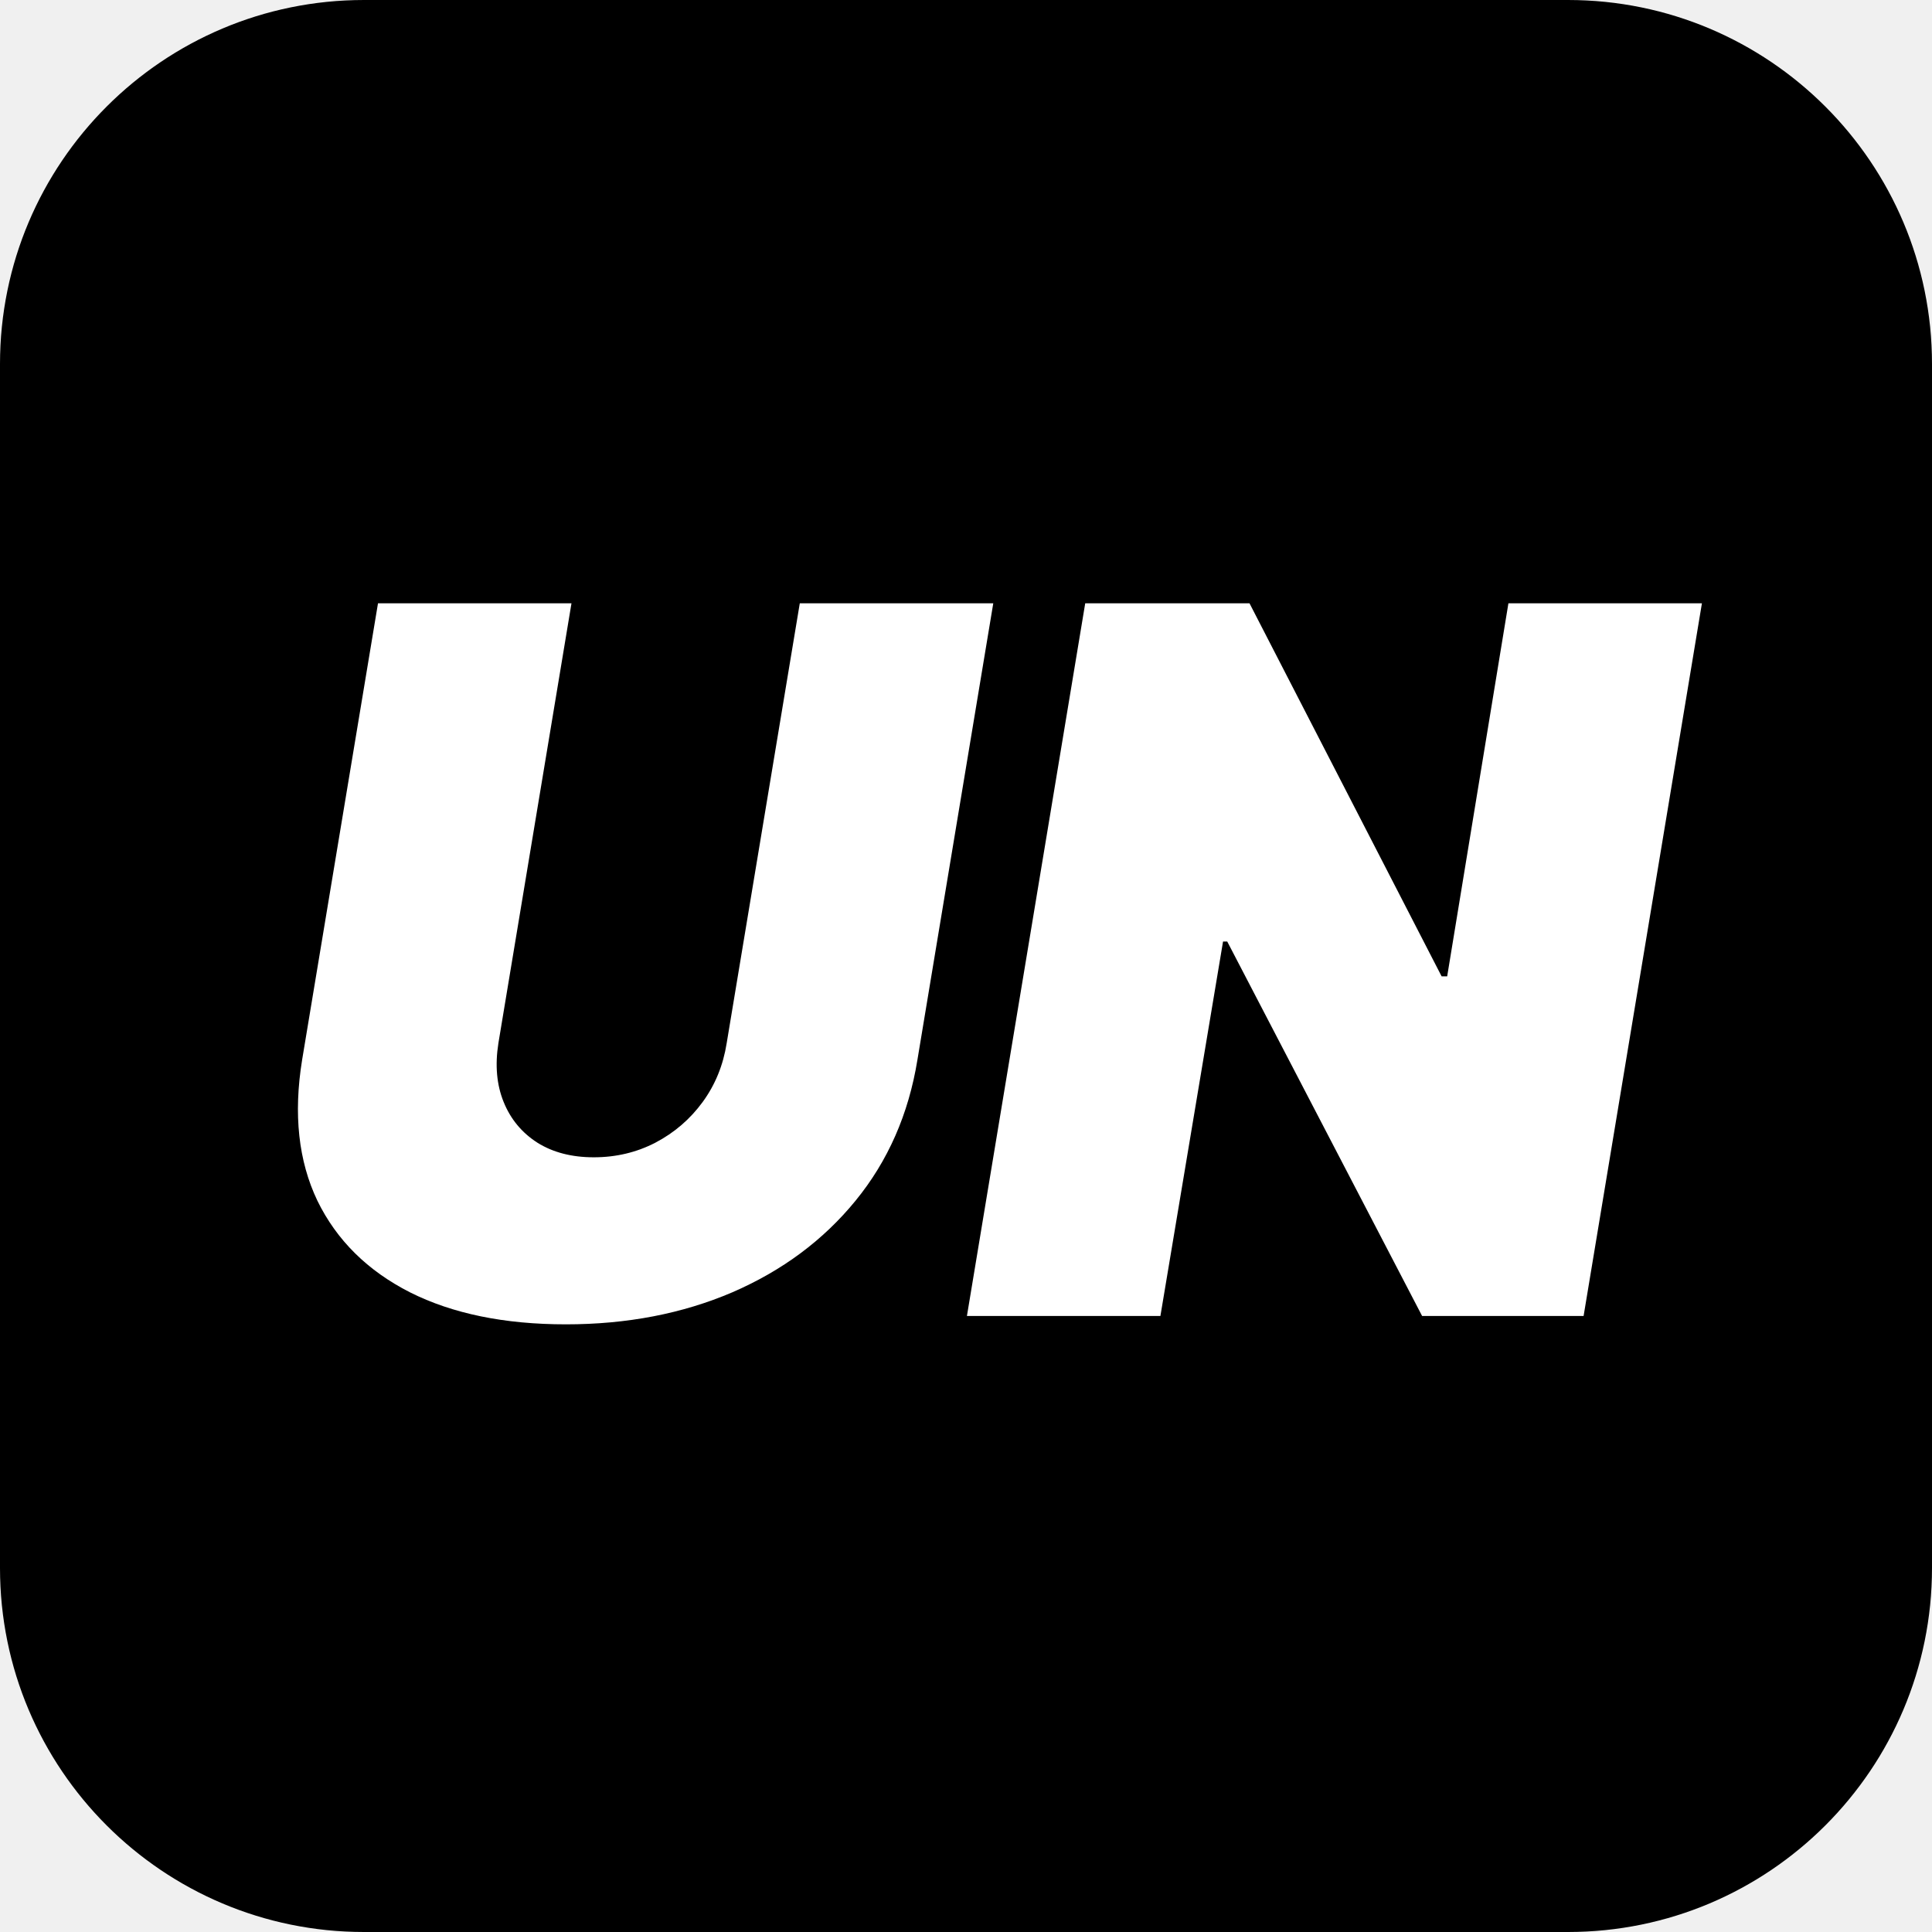
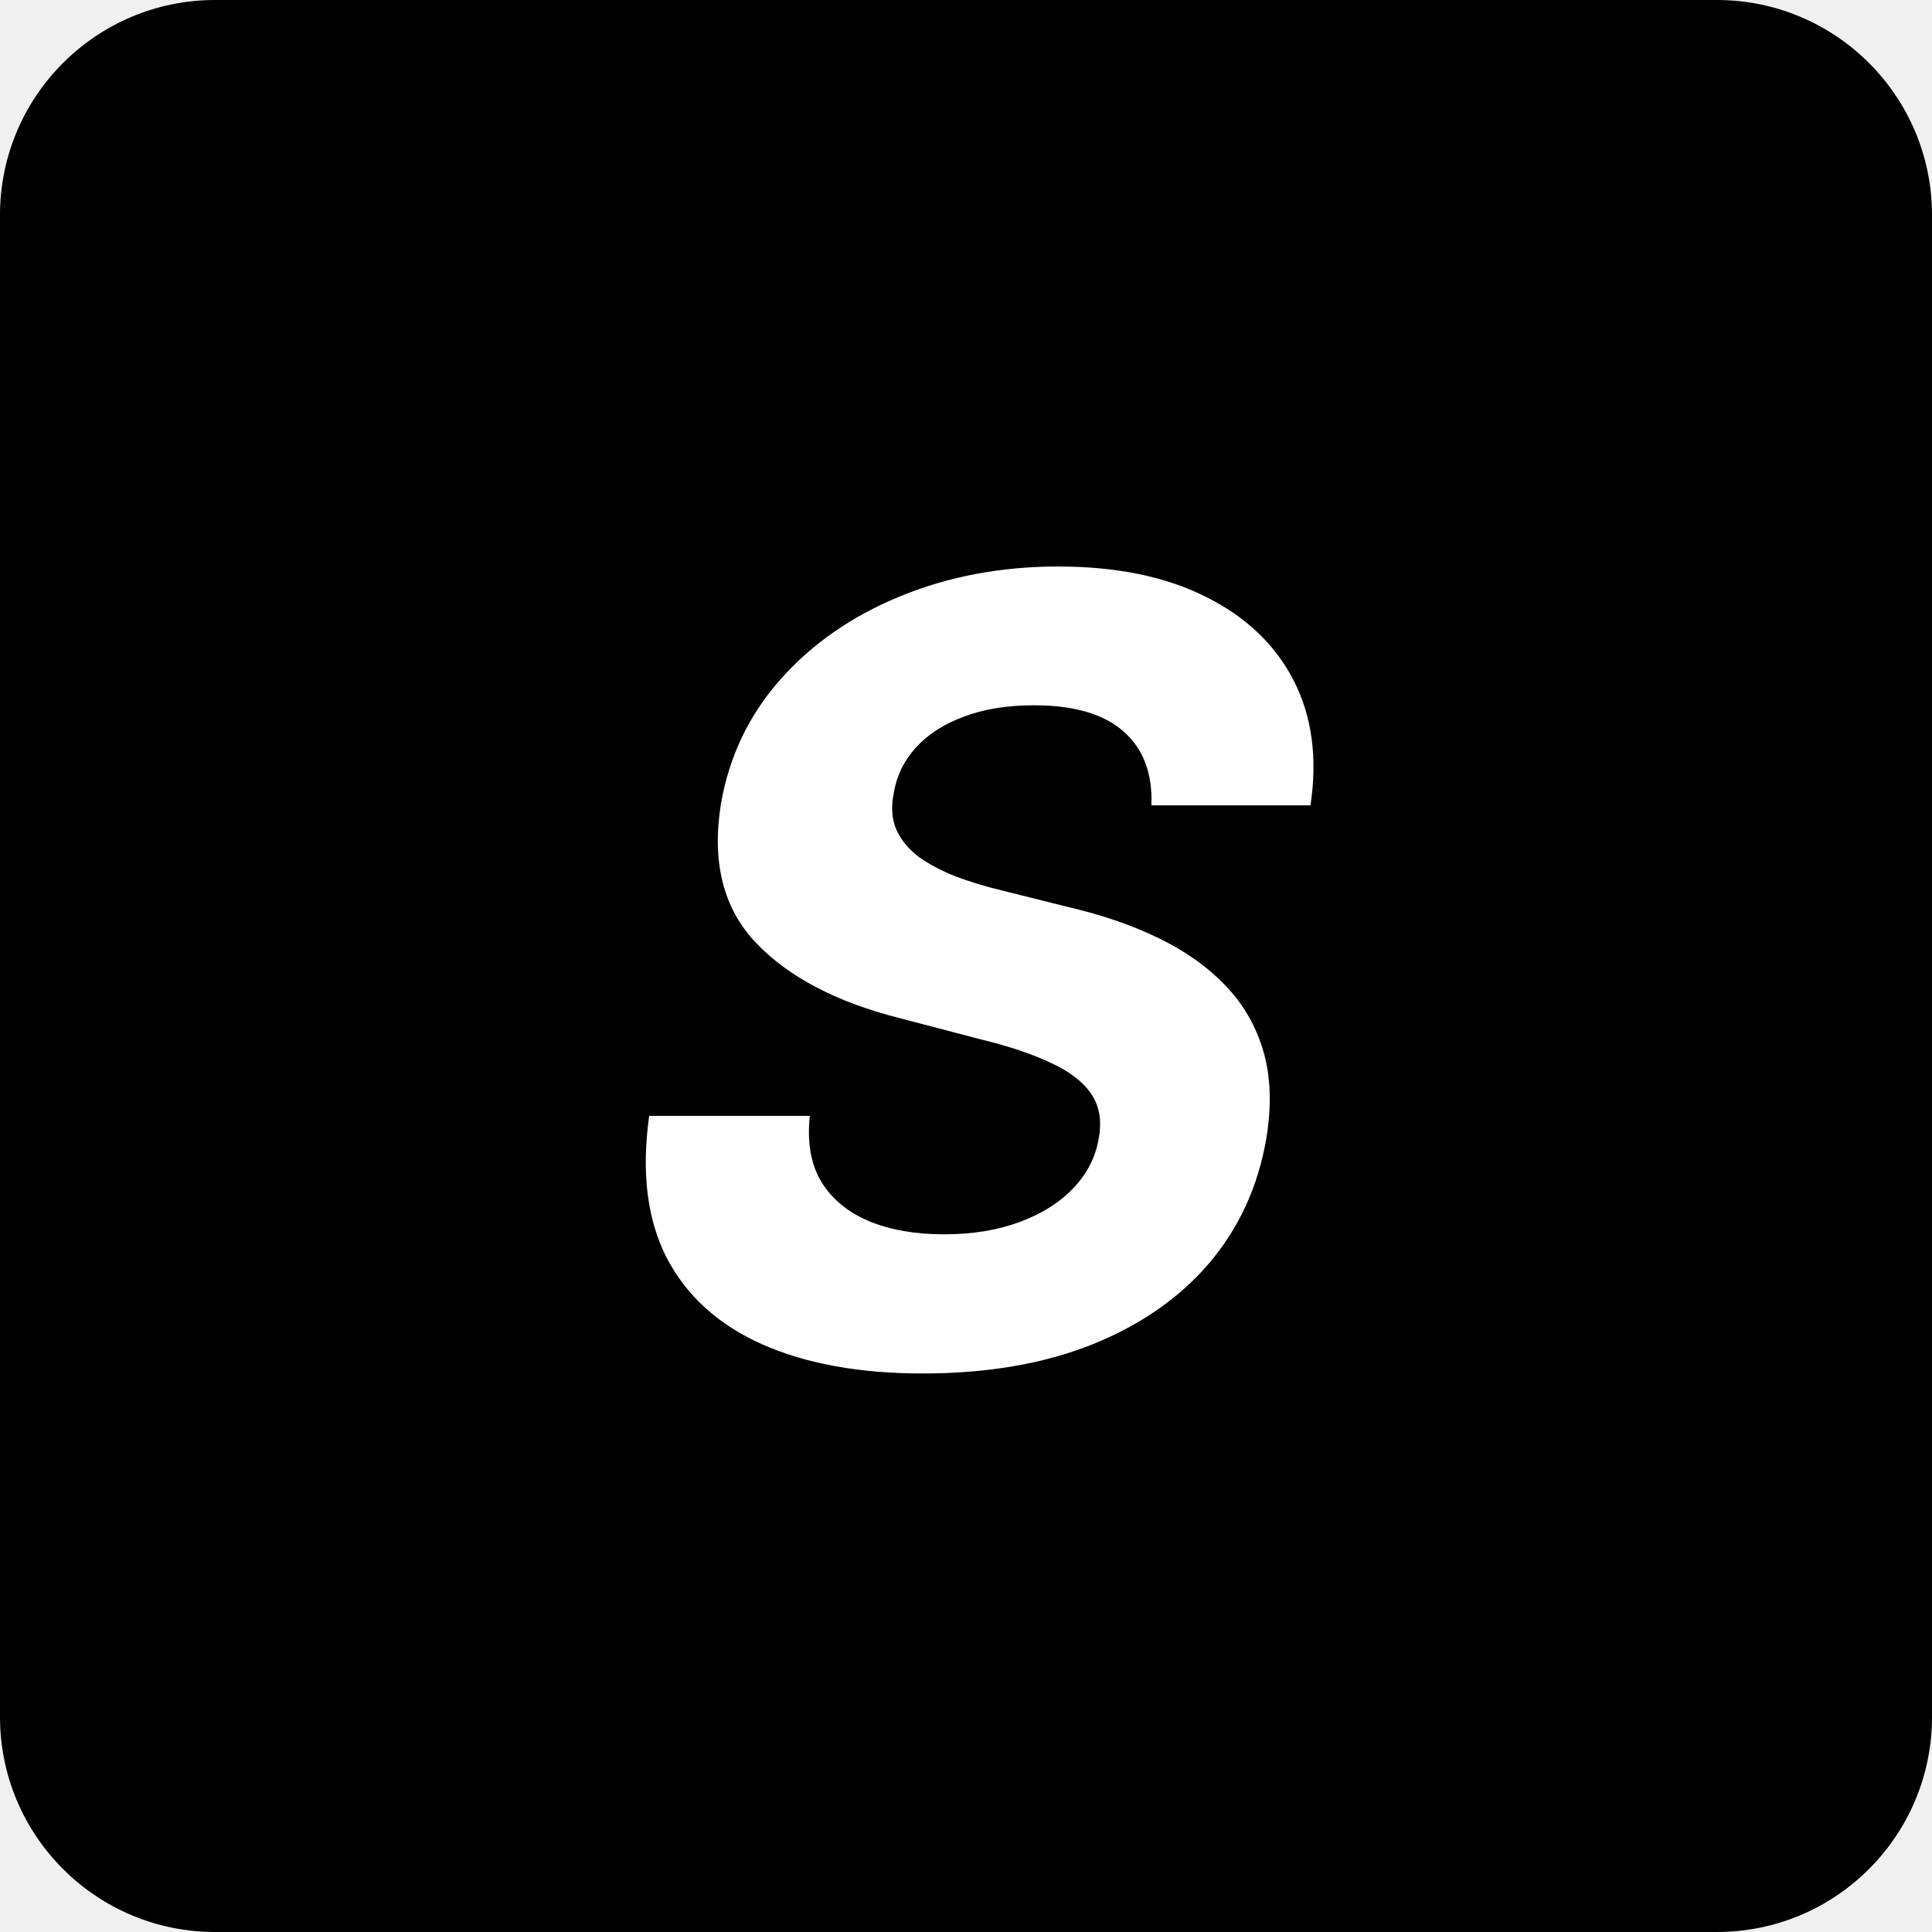
- <svg xmlns="http://www.w3.org/2000/svg" width="69" height="69" viewBox="0 0 69 69" fill="none">
-   <rect width="69" height="69" rx="13" fill="black" />
-   <path d="M28.564 21.546H35.474L32.765 37.852C32.45 39.791 31.712 41.469 30.552 42.886C29.401 44.295 27.934 45.384 26.152 46.155C24.371 46.917 22.391 47.298 20.211 47.298C18.016 47.298 16.16 46.917 14.643 46.155C13.127 45.384 12.025 44.295 11.337 42.886C10.658 41.469 10.475 39.791 10.79 37.852L13.5 21.546H20.41L17.8 37.256C17.676 38.043 17.738 38.743 17.987 39.356C18.235 39.969 18.637 40.454 19.192 40.81C19.747 41.158 20.419 41.332 21.206 41.332C22.001 41.332 22.734 41.158 23.406 40.81C24.085 40.454 24.648 39.969 25.096 39.356C25.543 38.743 25.829 38.043 25.953 37.256L28.564 21.546ZM60.783 21.546L56.557 47H50.79L43.83 33.626H43.68L41.443 47H34.533L38.758 21.546H44.625L51.486 34.869H51.685L53.872 21.546H60.783Z" fill="white" />
+ <svg xmlns="http://www.w3.org/2000/svg" width="485" height="485" viewBox="0 0 485 485" fill="none">
+   <rect width="485" height="485" rx="54" fill="black" />
+   <path d="M289.037 202.169C289.358 194.15 287.016 187.959 282.012 183.596C277.071 179.233 269.597 177.052 259.589 177.052C252.788 177.052 246.886 178.014 241.881 179.939C236.877 181.799 232.867 184.398 229.852 187.734C226.901 191.006 225.072 194.791 224.366 199.09C223.661 202.618 223.885 205.698 225.04 208.328C226.259 210.959 228.152 213.237 230.718 215.161C233.348 217.022 236.46 218.658 240.053 220.069C243.646 221.417 247.463 222.571 251.505 223.534L268.442 227.768C276.719 229.693 284.161 232.259 290.769 235.467C297.441 238.675 303.023 242.62 307.514 247.304C312.069 251.987 315.277 257.505 317.138 263.857C318.998 270.208 319.255 277.49 317.908 285.702C315.855 297.764 311.075 308.221 303.568 317.075C296.062 325.864 286.214 332.697 274.024 337.573C261.834 342.385 247.72 344.791 231.68 344.791C215.769 344.791 202.328 342.353 191.357 337.477C180.387 332.601 172.399 325.383 167.395 315.824C162.455 306.2 160.979 294.299 162.968 280.12H203.291C202.585 286.729 203.547 292.246 206.178 296.673C208.872 301.036 212.882 304.34 218.207 306.585C223.532 308.767 229.788 309.857 236.973 309.857C244.095 309.857 250.414 308.831 255.932 306.778C261.513 304.725 266.036 301.87 269.501 298.213C272.965 294.556 275.083 290.353 275.852 285.606C276.622 281.179 275.949 277.458 273.832 274.442C271.714 271.427 268.314 268.861 263.631 266.744C259.011 264.562 253.269 262.638 246.404 260.969L225.81 255.58C209.899 251.538 197.869 245.219 189.721 236.622C181.573 228.025 178.654 216.444 180.964 201.881C183.017 189.947 187.989 179.522 195.881 170.604C203.836 161.622 213.845 154.661 225.906 149.721C238.032 144.717 251.28 142.214 265.652 142.214C280.279 142.214 292.63 144.749 302.702 149.817C312.775 154.821 320.121 161.815 324.74 170.797C329.36 179.779 330.771 190.236 328.975 202.169H289.037Z" fill="white" />
</svg>
